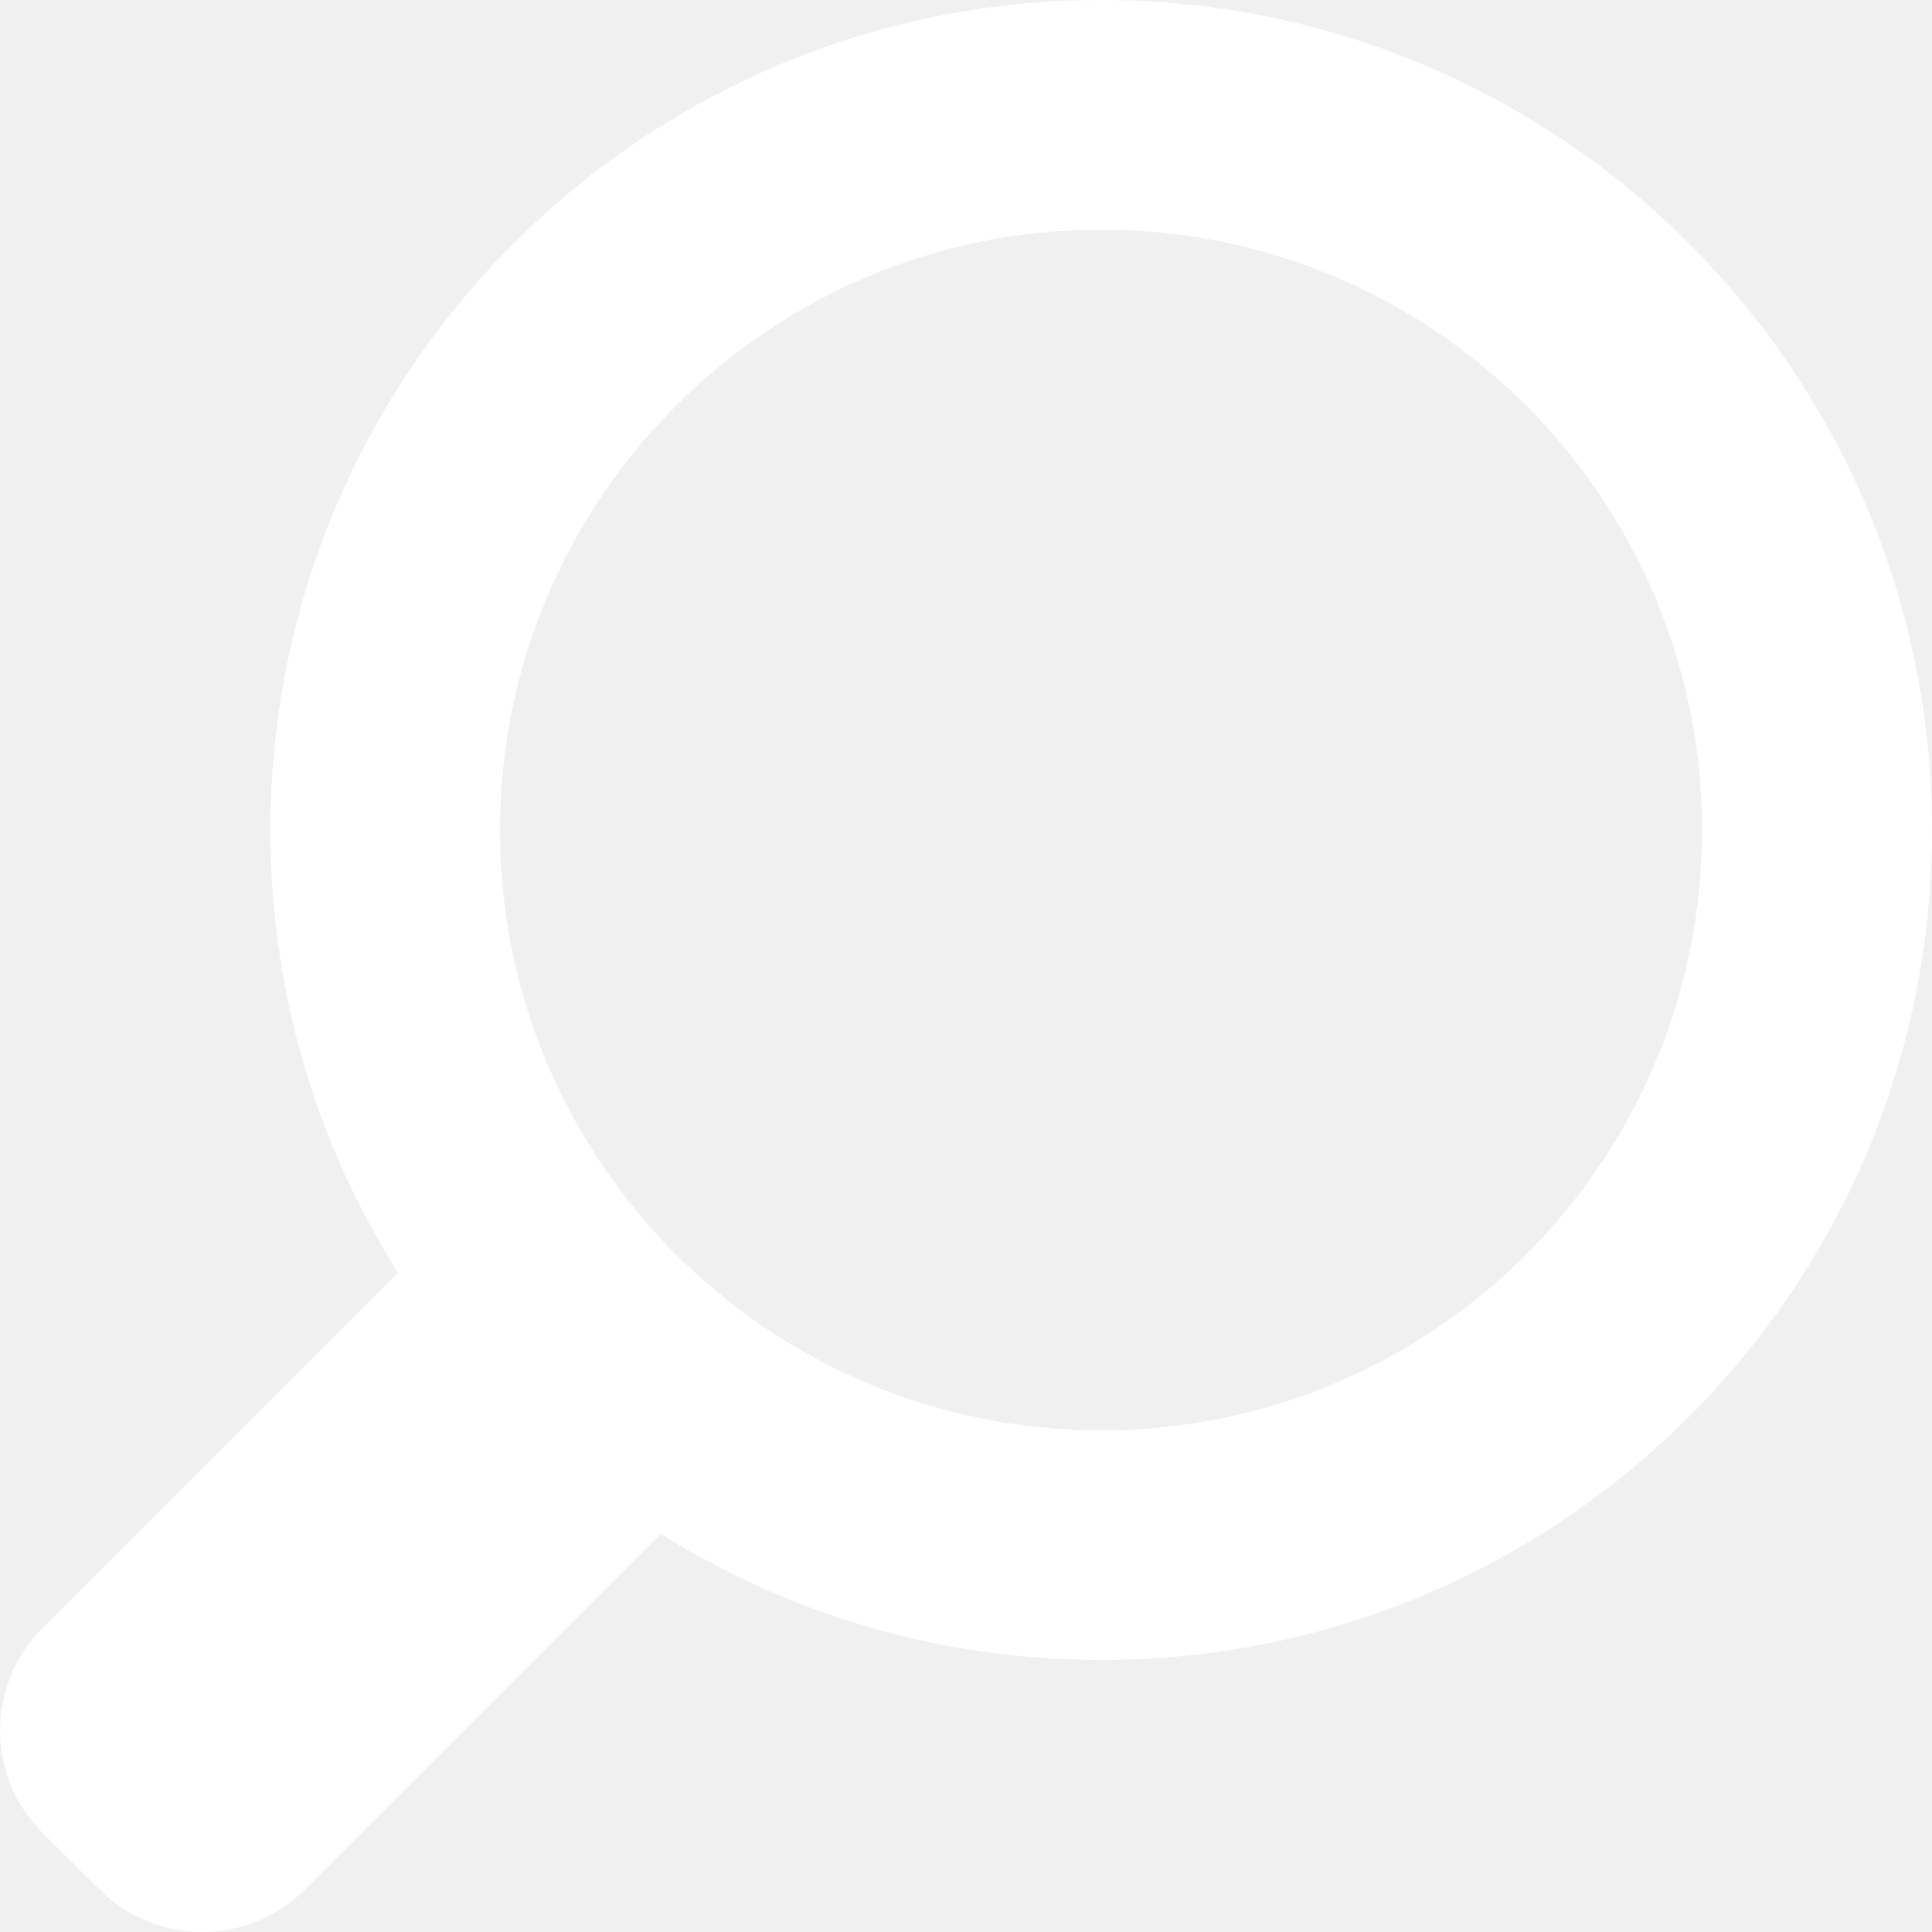
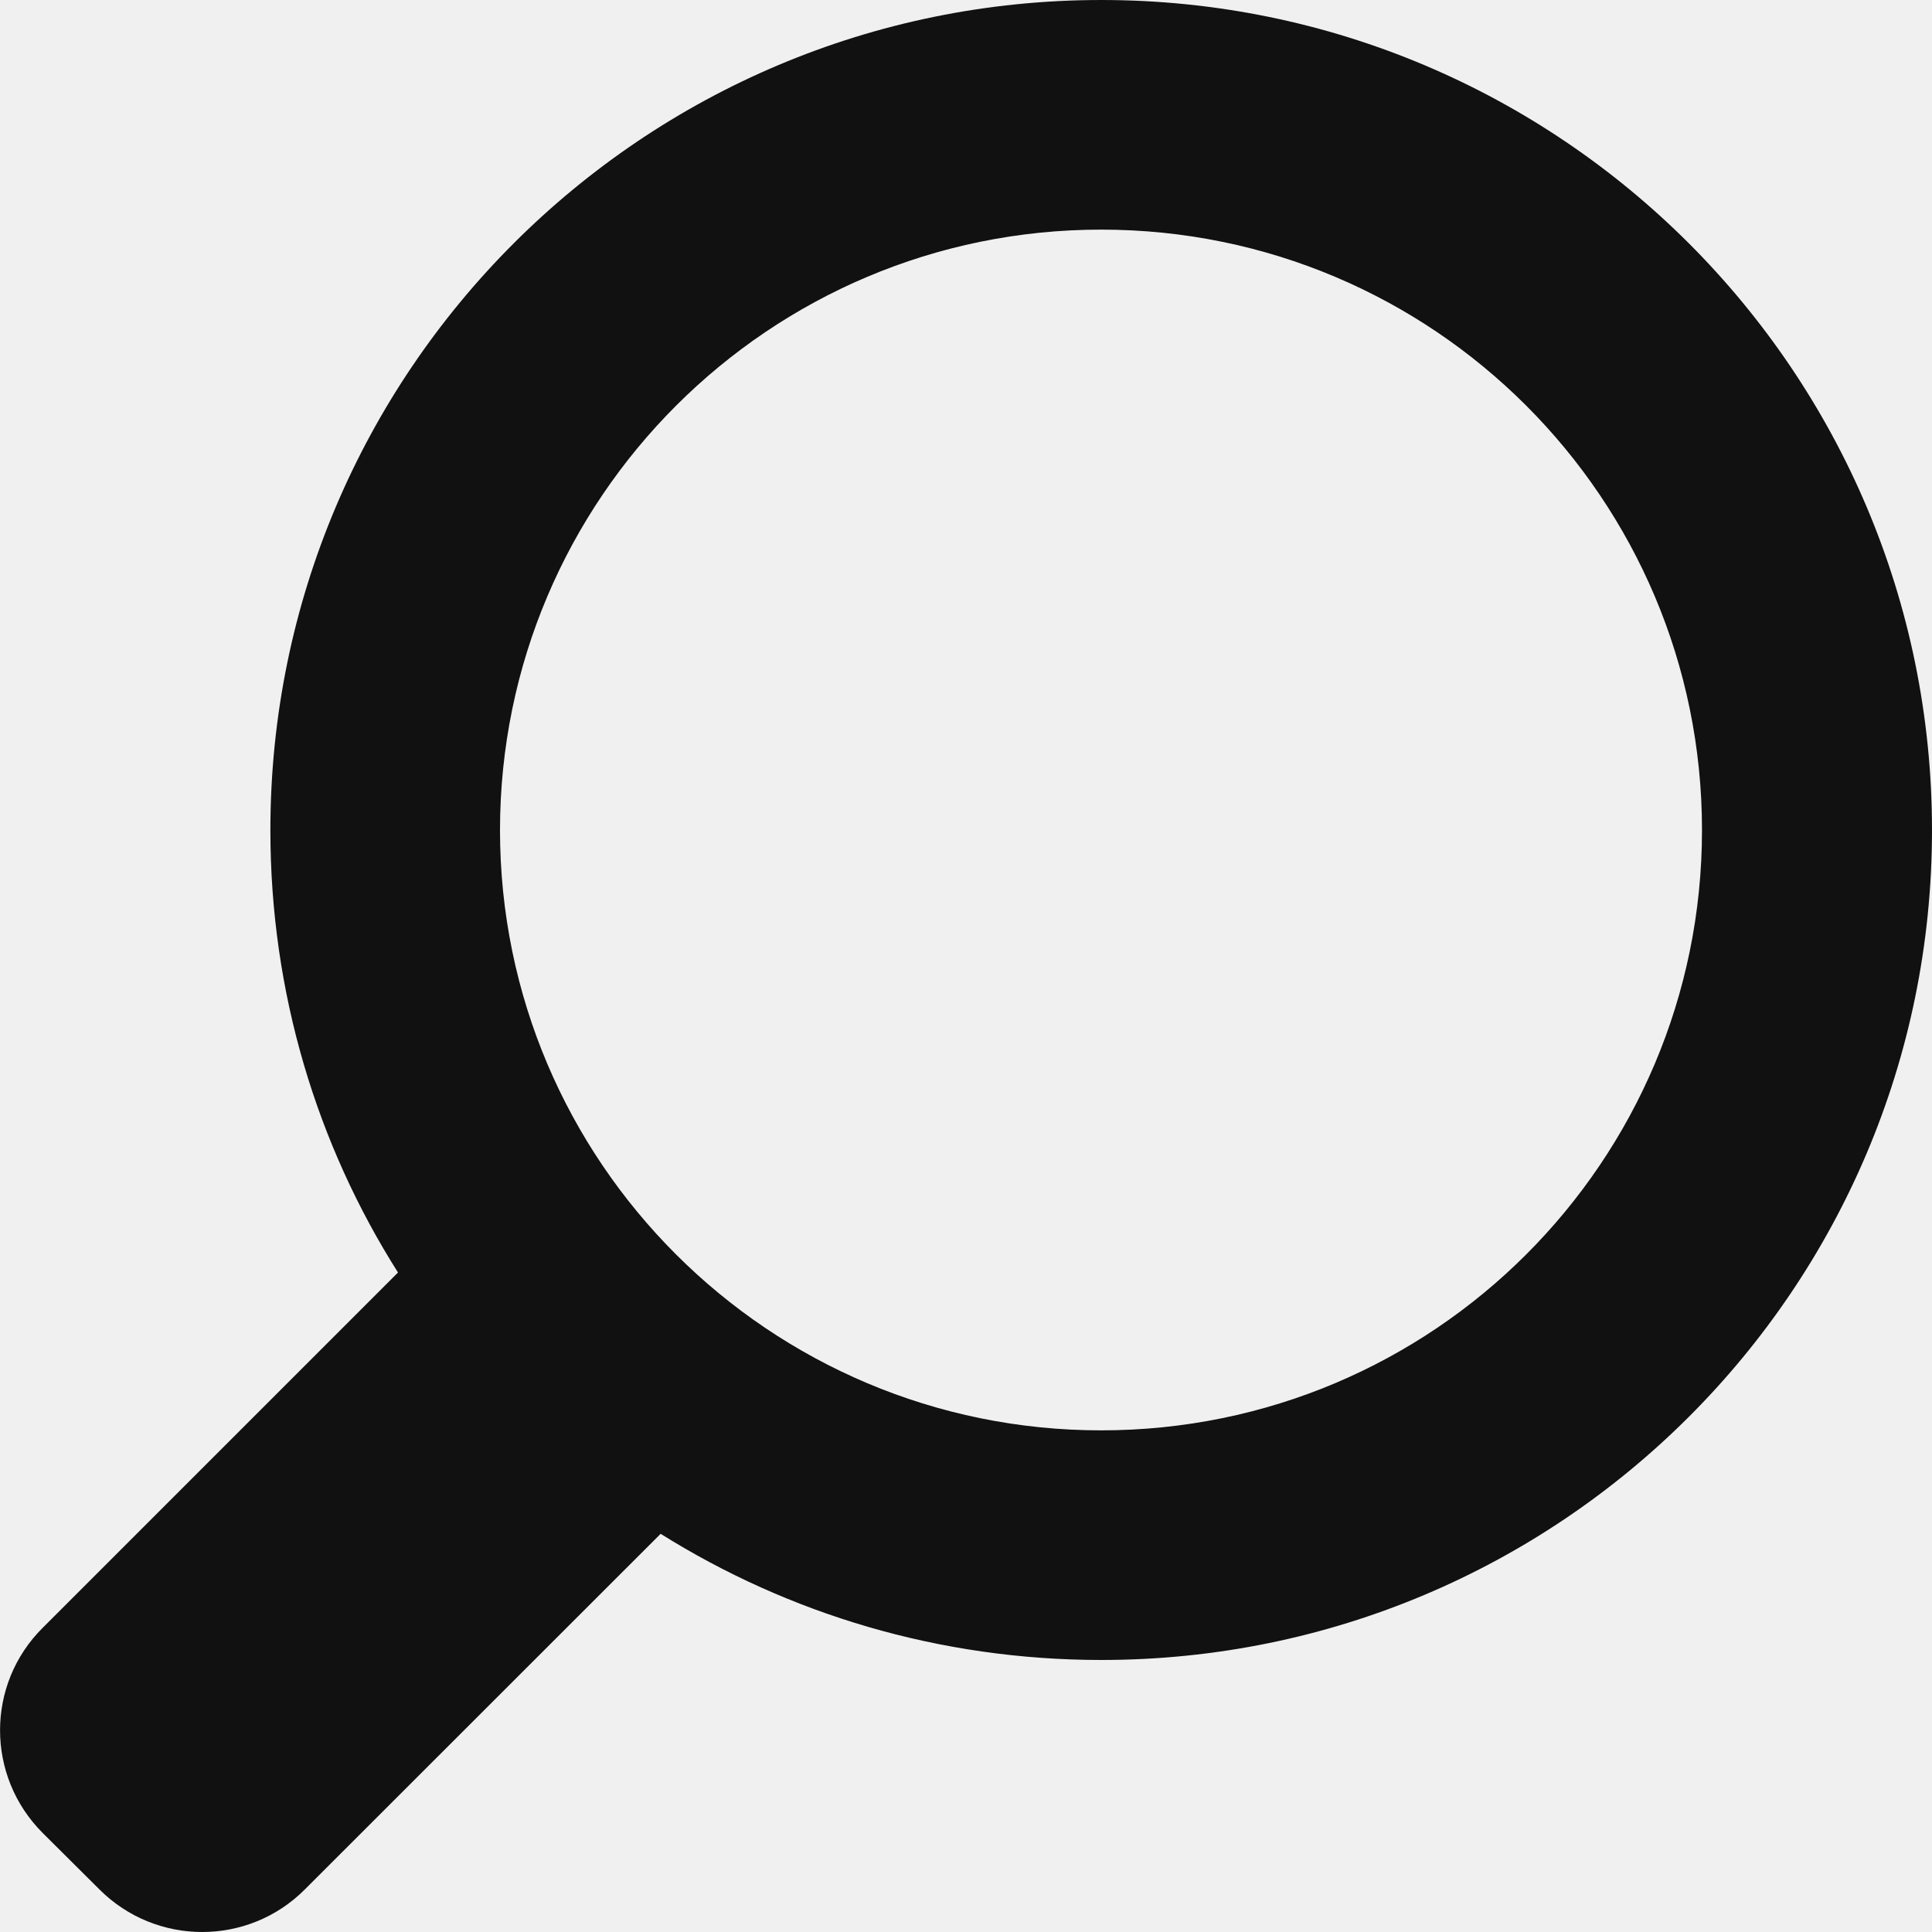
<svg xmlns="http://www.w3.org/2000/svg" version="1.1" id="Layer_1" x="0px" y="0px" width="20px" height="20px" viewBox="0 0 20 20" enable-background="new 0 0 20 20" xml:space="preserve">
-   <path id="Top__x28_White_x29__2_" fill="#FFFFFF" d="M0.443,18.976l0.586,0.583c0.588,0.588,1.541,0.588,2.127,0l3.683-3.681  c1.321,0.827,2.883,1.306,4.562,1.306c4.75,0,8.599-3.845,8.599-8.59S16.151,0,11.401,0C6.652,0,2.799,3.849,2.799,8.594  c0,1.683,0.482,3.254,1.321,4.579L0.443,16.85C-0.147,17.435-0.147,18.387,0.443,18.976z M11.399,2.377  c3.437,0,6.22,2.783,6.22,6.216c0,3.432-2.782,6.214-6.22,6.214c-3.435,0-6.223-2.782-6.223-6.214  C5.177,5.162,7.964,2.377,11.399,2.377z" />
+   <path id="Top__x28_White_x29__2_" fill="#111111" d="M0.443,18.976l0.586,0.583c0.588,0.588,1.541,0.588,2.127,0l3.683-3.681  c1.321,0.827,2.883,1.306,4.562,1.306c4.75,0,8.599-3.845,8.599-8.59S16.151,0,11.401,0C6.652,0,2.799,3.849,2.799,8.594  c0,1.683,0.482,3.254,1.321,4.579L0.443,16.85C-0.147,17.435-0.147,18.387,0.443,18.976z M11.399,2.377  c3.437,0,6.22,2.783,6.22,6.216c0,3.432-2.782,6.214-6.22,6.214c-3.435,0-6.223-2.782-6.223-6.214  C5.177,5.162,7.964,2.377,11.399,2.377z" />
</svg>
